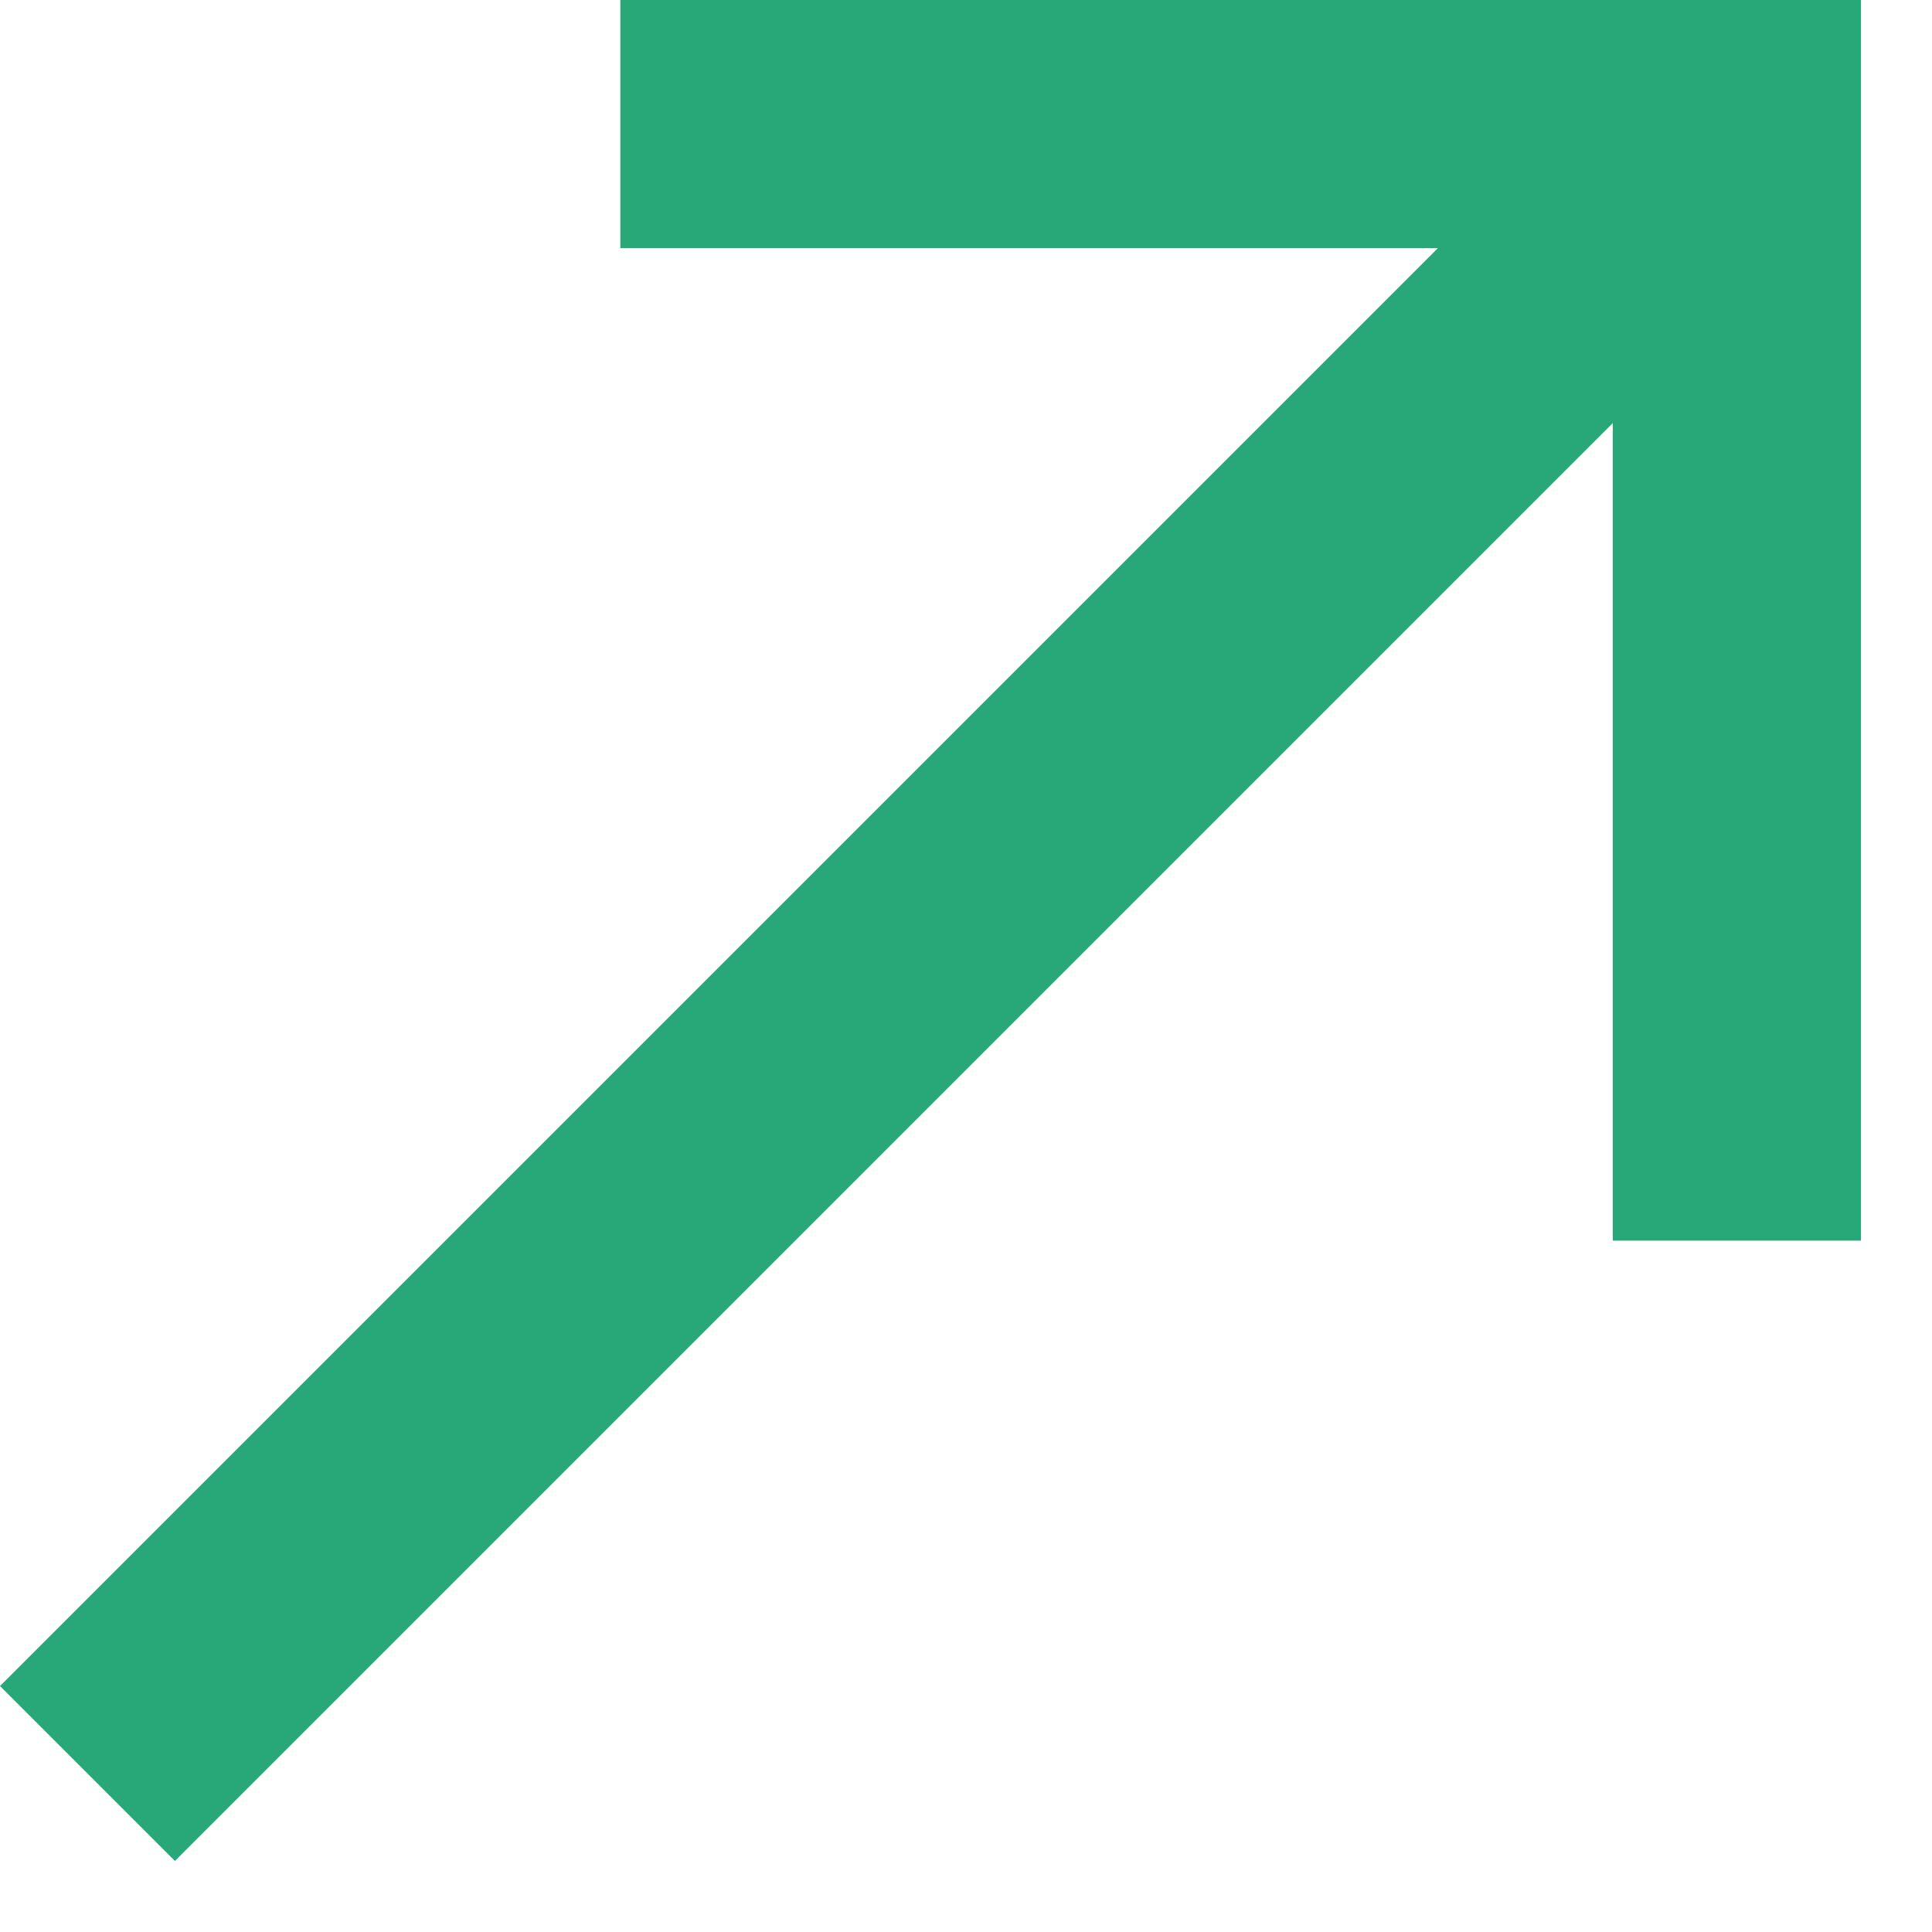
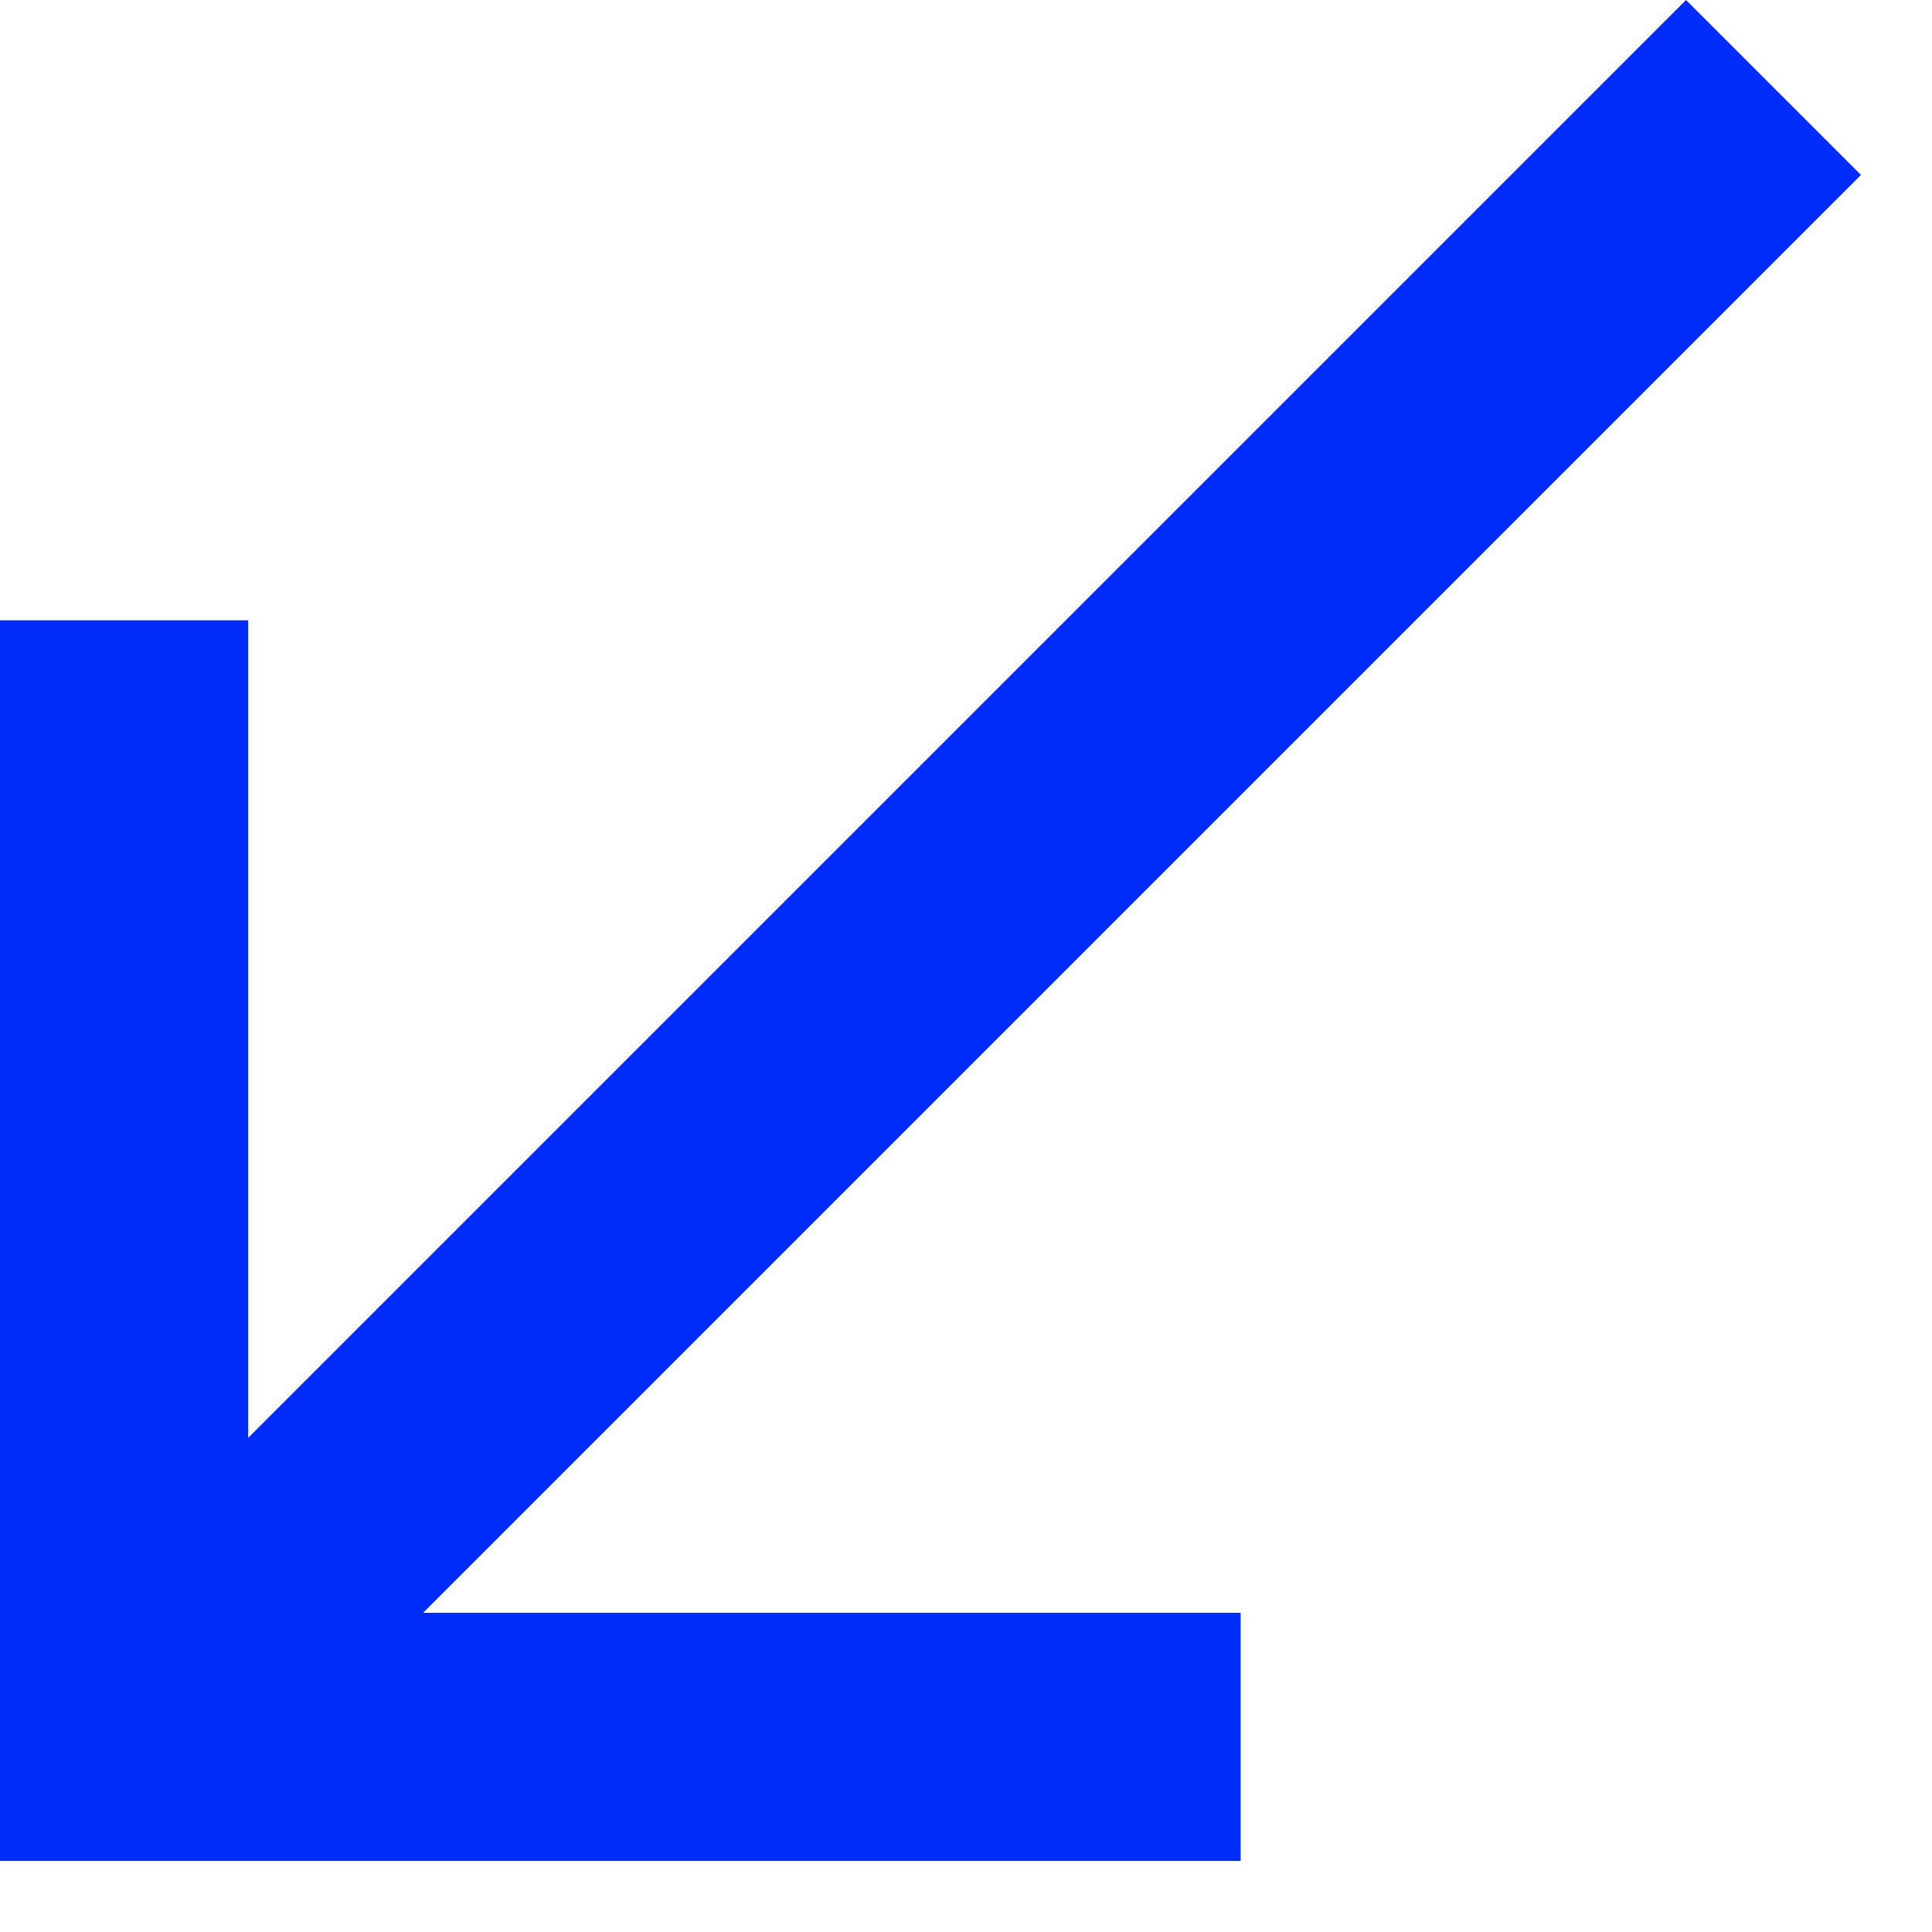
<svg xmlns="http://www.w3.org/2000/svg" width="13" height="13" viewBox="0 0 13 13" fill="none">
-   <path d="M-1.04904e-05 11.345L1.177 12.522L10.852 2.847L10.852 8.348H12.522L12.522 -1.04904e-05L4.174 -1.04904e-05V1.67L9.675 1.67L-1.04904e-05 11.345Z" fill="#28A879" />
+   <path d="M12.522 1.177L11.345 0L1.67 9.675V4.174H0V12.522H8.348V10.852H2.847L12.522 1.177Z" fill="#002CFB" />
</svg>
